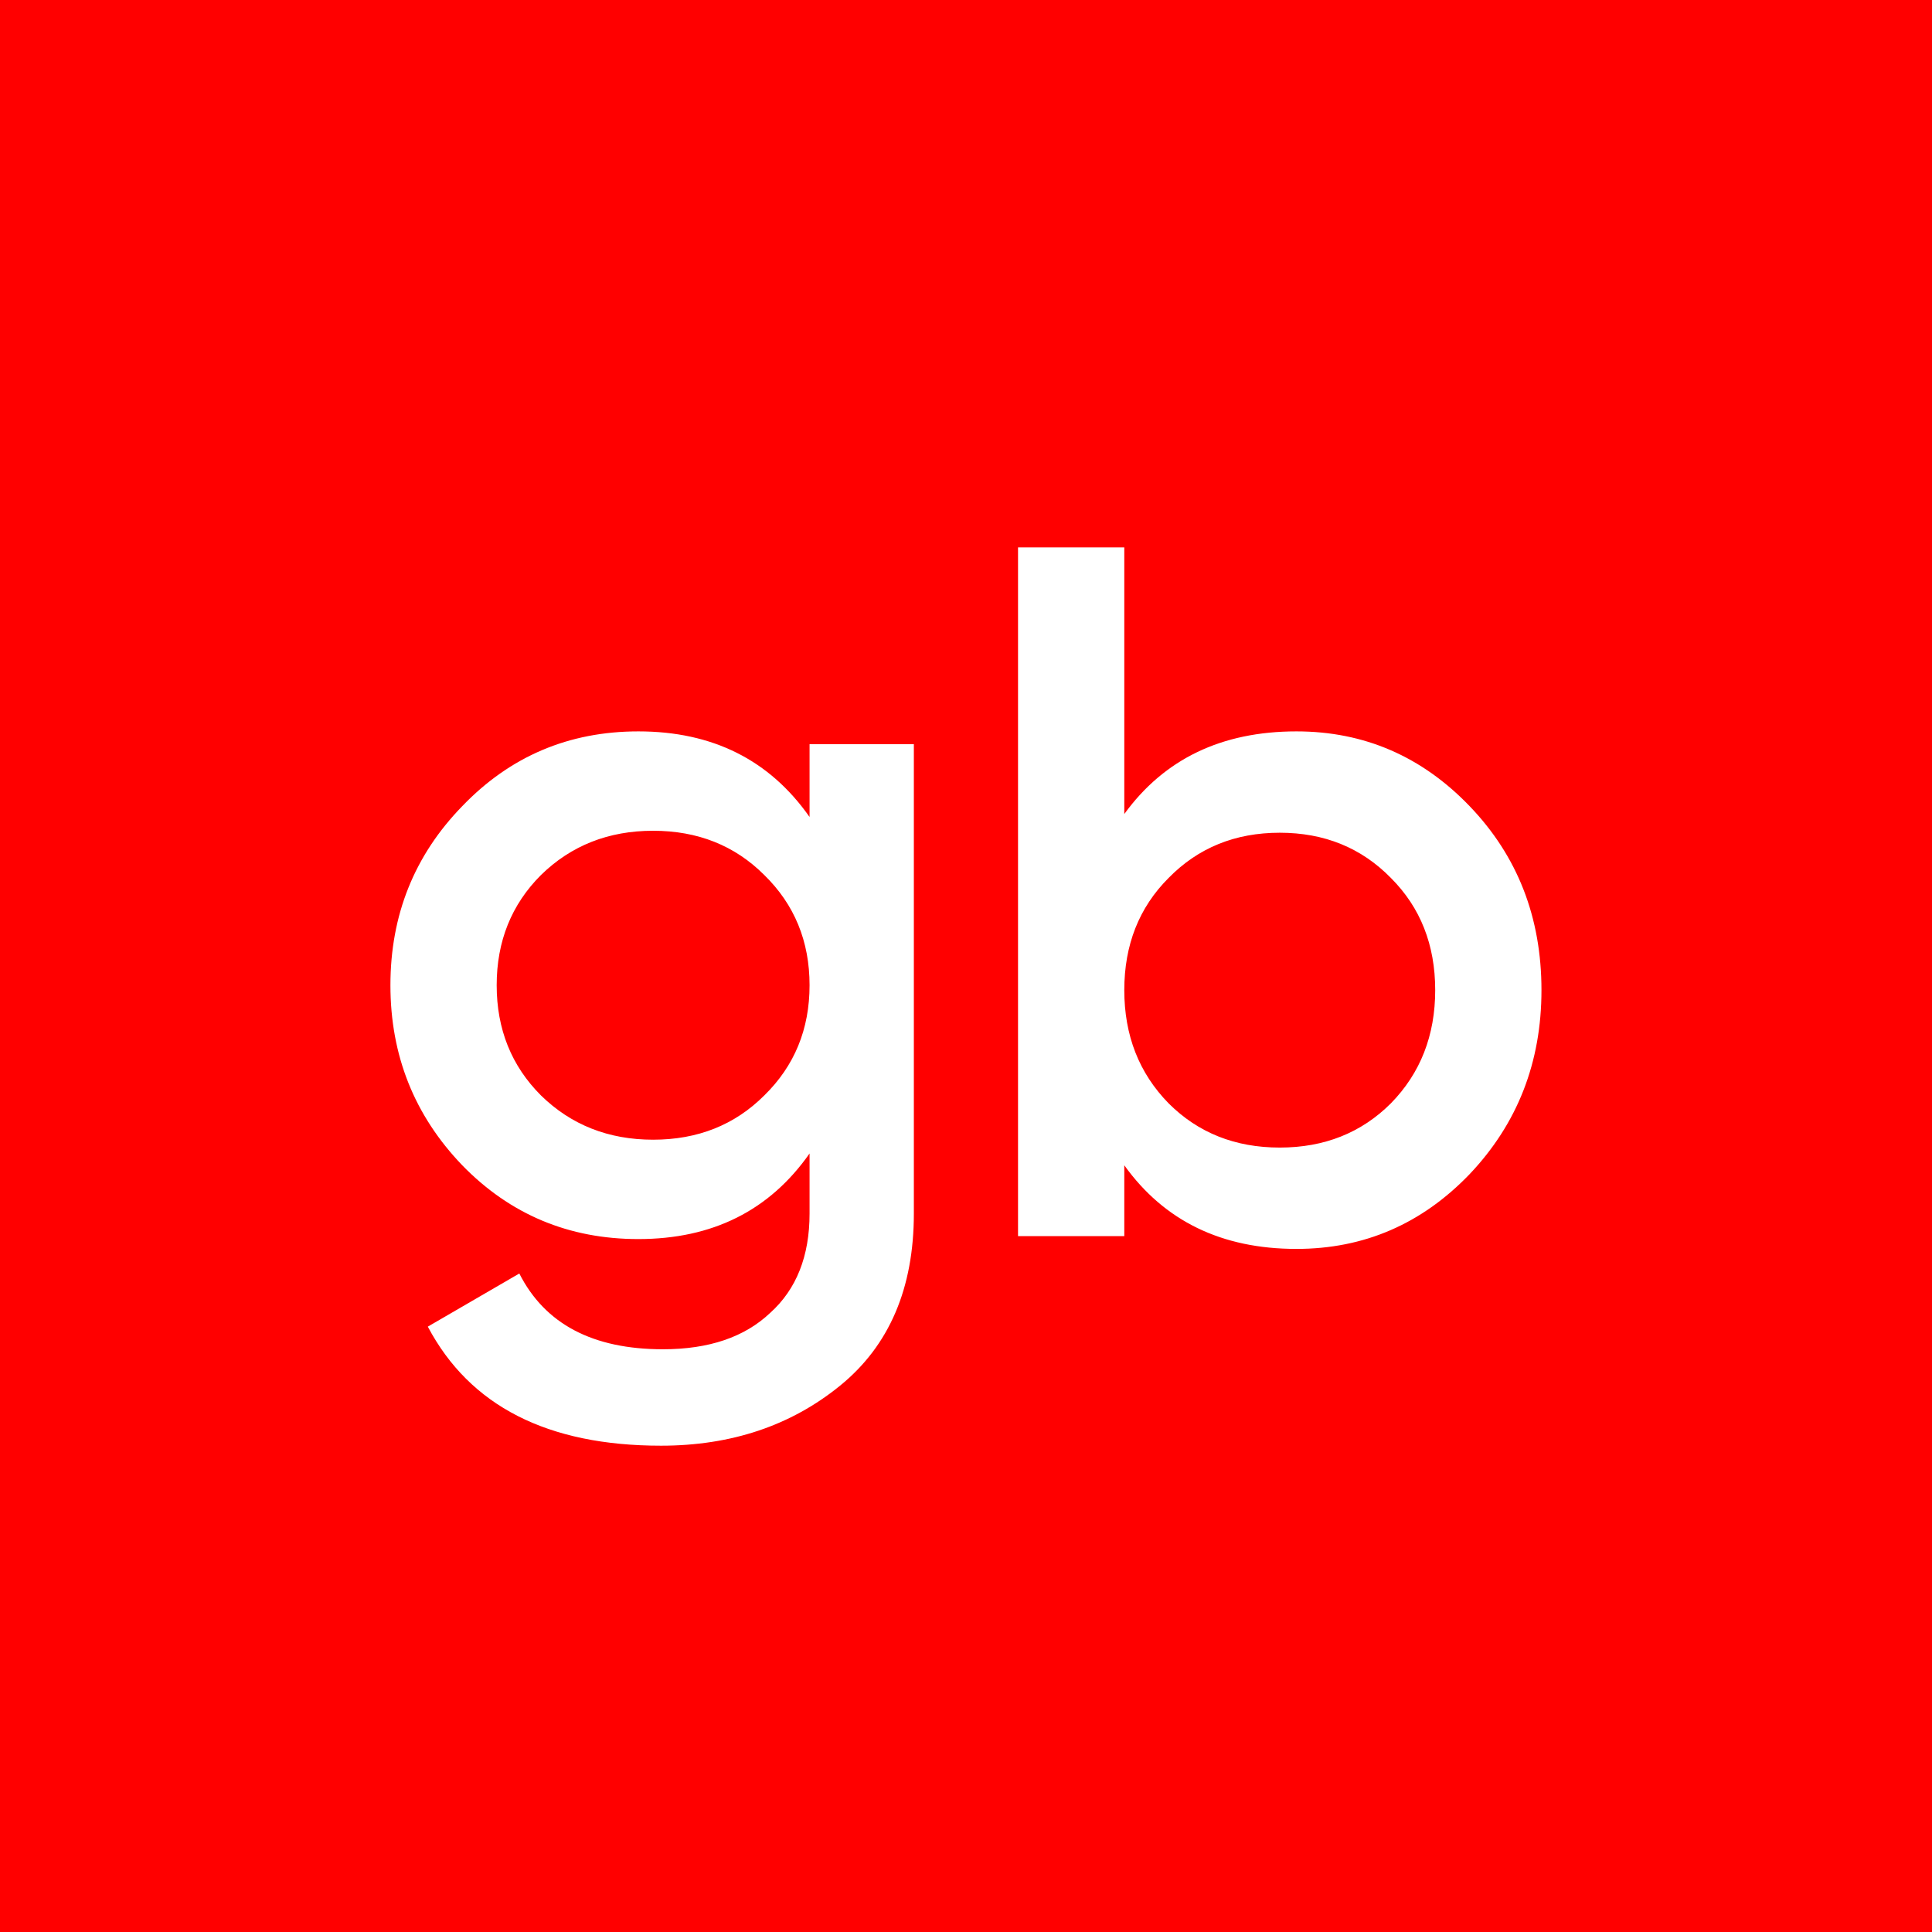
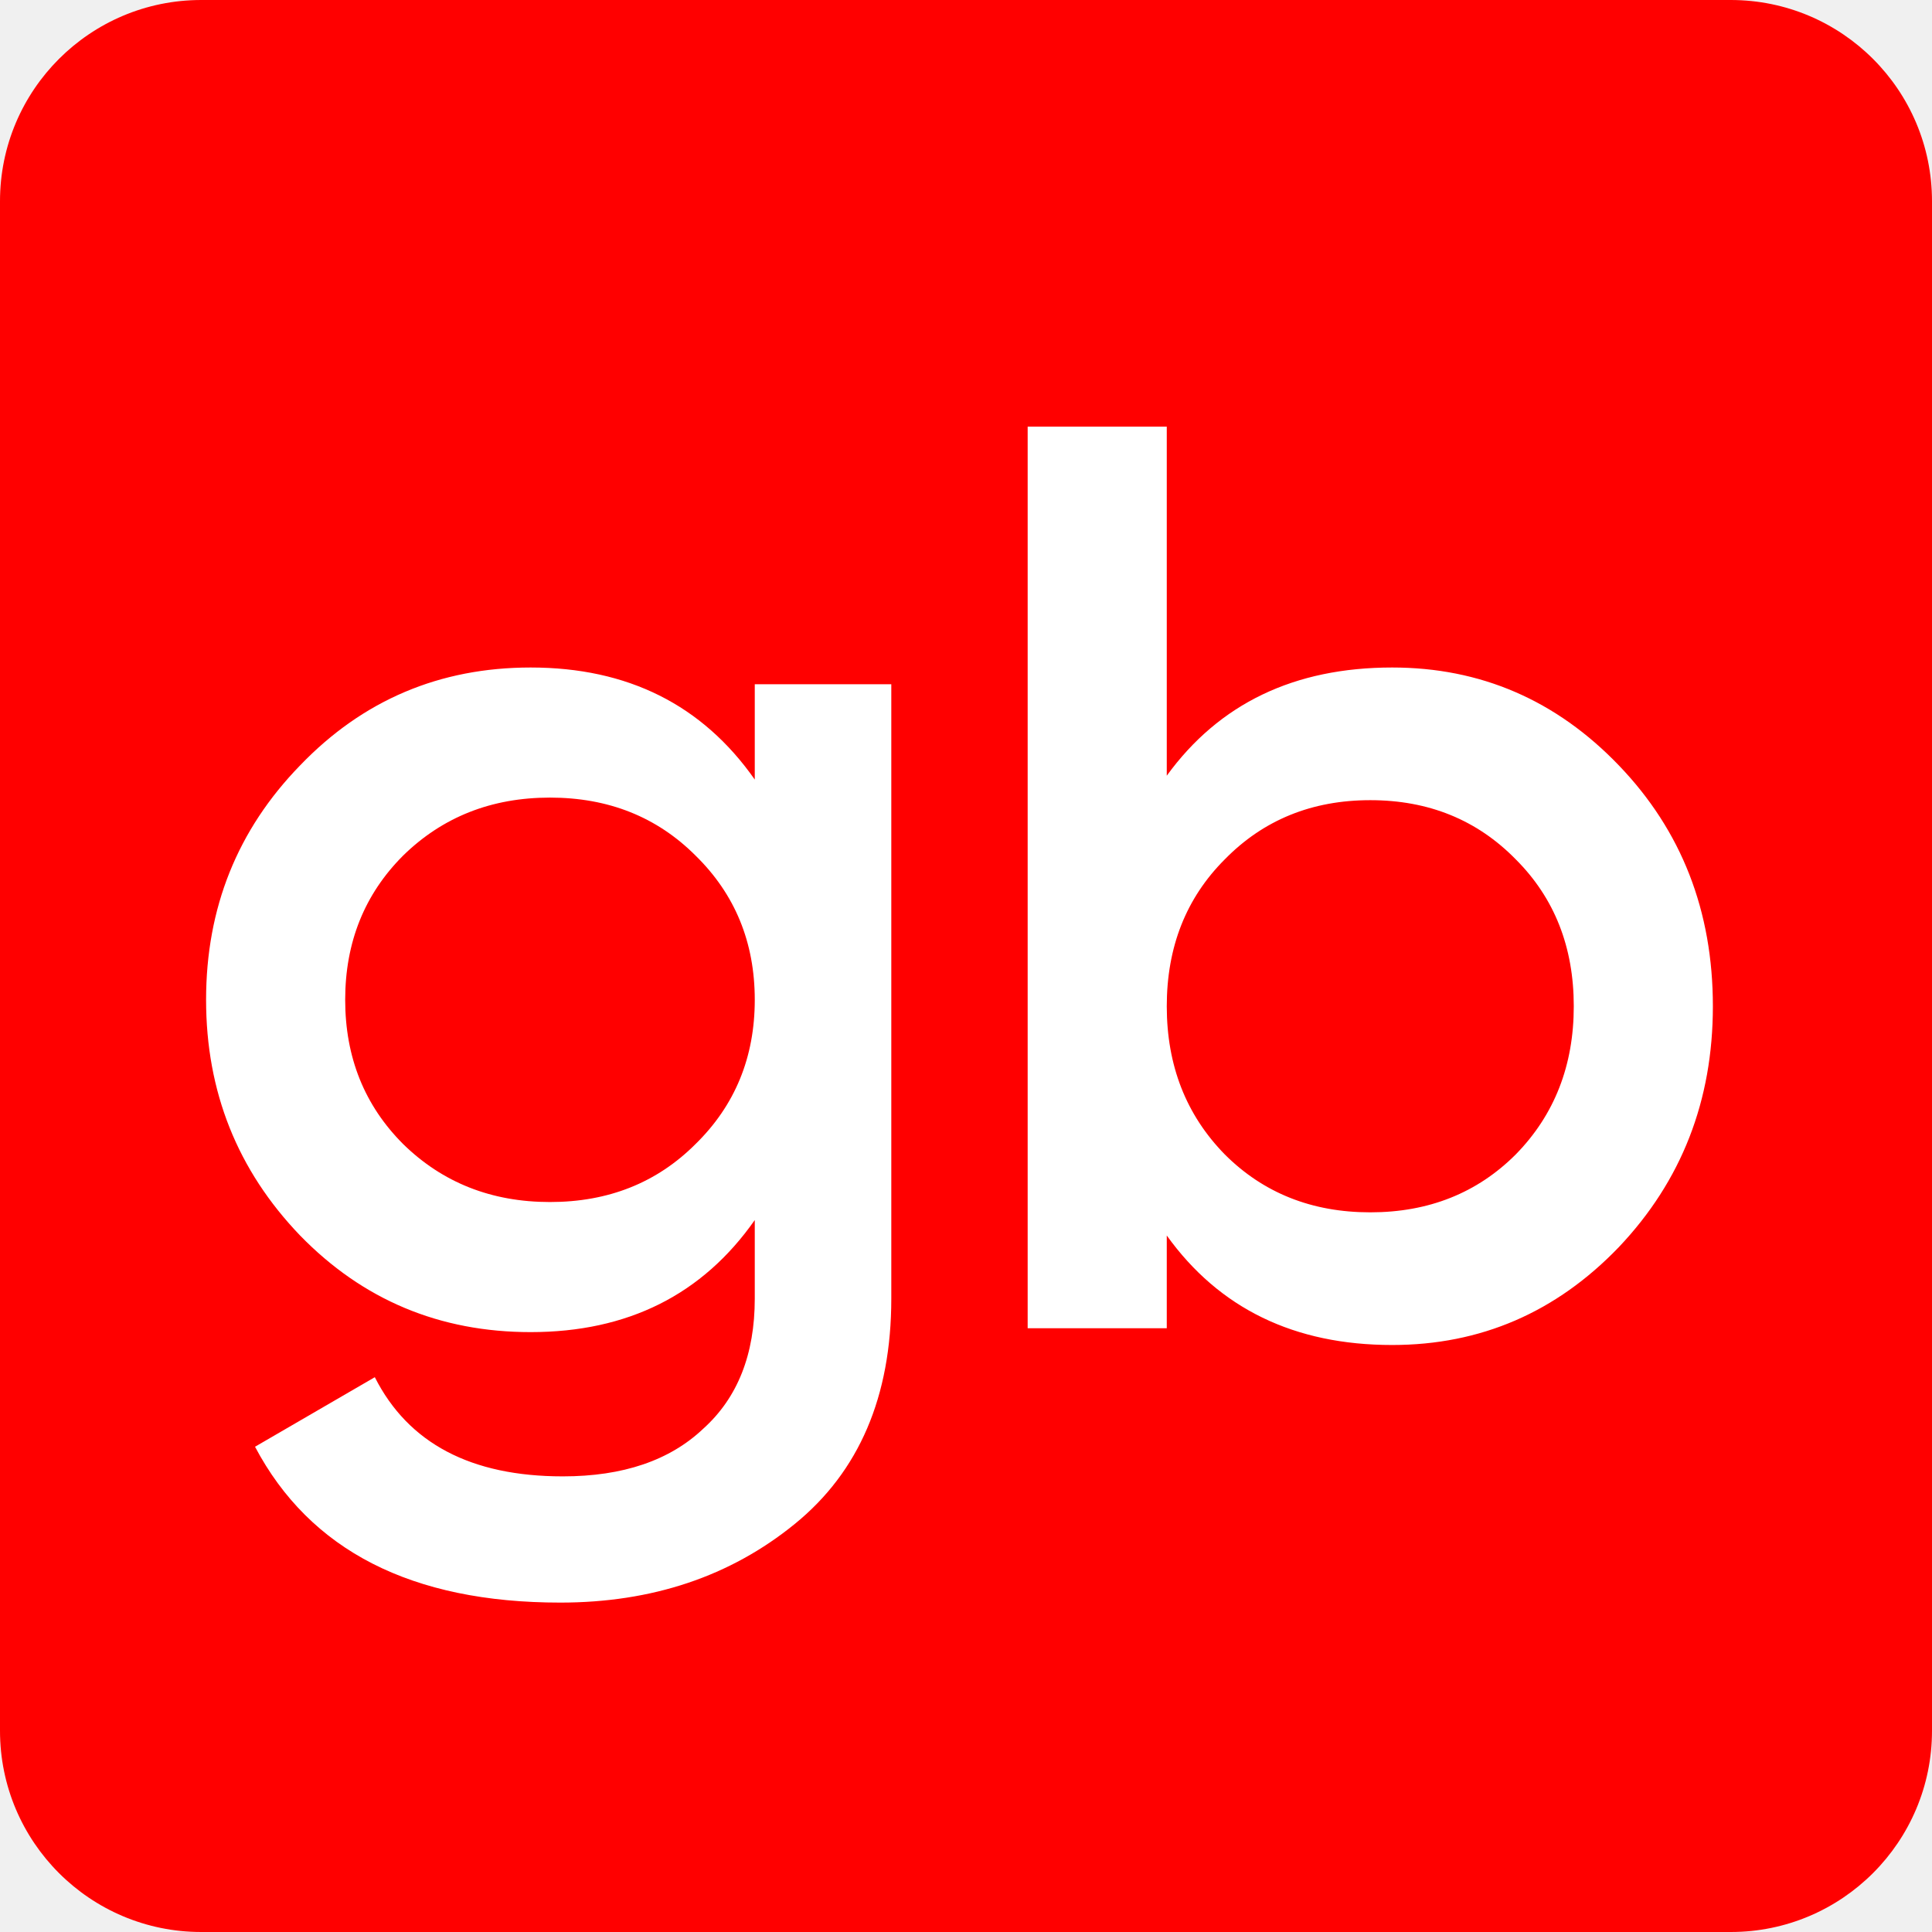
- <svg xmlns="http://www.w3.org/2000/svg" width="1080" height="1080" viewBox="0 0 1080 1080" fill="none">
-   <g clip-path="url(#clip0_3387_21605)">
-     <rect width="1080" height="1080" fill="white" />
-     <rect width="1080" height="1080" fill="#FF0000" />
-     <path d="M452.55 416H510.85V678.35C510.85 720.15 497.1 752.233 469.6 774.6C442.1 796.967 408.733 808.15 369.5 808.15C306.067 808.15 262.617 785.967 239.15 741.6L290.3 711.9C304.6 740.133 331.367 754.25 370.6 754.25C396.267 754.25 416.25 747.467 430.55 733.9C445.217 720.7 452.55 702.183 452.55 678.35V644.8C430.183 676.7 398.283 692.65 356.85 692.65C317.983 692.65 285.167 678.9 258.4 651.4C231.633 623.533 218.25 589.983 218.25 550.75C218.25 511.517 231.633 478.15 258.4 450.65C285.167 422.783 317.983 408.85 356.85 408.85C398.283 408.85 430.183 424.8 452.55 456.7V416ZM302.4 612.35C319.267 628.85 340.167 637.1 365.1 637.1C390.033 637.1 410.75 628.85 427.25 612.35C444.117 595.85 452.55 575.317 452.55 550.75C452.55 526.183 444.117 505.65 427.25 489.15C410.75 472.65 390.033 464.4 365.1 464.4C340.167 464.4 319.267 472.65 302.4 489.15C285.9 505.65 277.65 526.183 277.65 550.75C277.65 575.317 285.9 595.85 302.4 612.35ZM724.736 408.85C762.502 408.85 794.769 422.783 821.536 450.65C848.302 478.517 861.686 512.8 861.686 553.5C861.686 593.833 848.302 628.117 821.536 656.35C794.769 684.217 762.502 698.15 724.736 698.15C682.936 698.15 650.852 682.567 628.486 651.4V691H569.086V306H628.486V455.05C650.852 424.25 682.936 408.85 724.736 408.85ZM653.236 616.75C669.736 633.25 690.452 641.5 715.386 641.5C740.319 641.5 761.036 633.25 777.536 616.75C794.036 599.883 802.286 578.8 802.286 553.5C802.286 528.2 794.036 507.3 777.536 490.8C761.036 473.933 740.319 465.5 715.386 465.5C690.452 465.5 669.736 473.933 653.236 490.8C636.736 507.3 628.486 528.2 628.486 553.5C628.486 578.8 636.736 599.883 653.236 616.75Z" fill="white" />
+ <svg xmlns="http://www.w3.org/2000/svg" width="48" height="48" viewBox="0 0 48 48" fill="none">
+   <g clip-path="url(#clip0_6896_44745)">
+     <path d="M48 0H0V48H48V0Z" fill="#FF0000" />
+     <path d="M18.752 17H22.144V32.264C22.144 34.696 21.344 36.563 19.744 37.864C18.144 39.165 16.203 39.816 13.92 39.816C10.229 39.816 7.701 38.525 6.336 35.944L9.312 34.216C10.144 35.859 11.701 36.68 13.984 36.68C15.477 36.68 16.64 36.285 17.472 35.496C18.325 34.728 18.752 33.651 18.752 32.264V30.312C17.451 32.168 15.595 33.096 13.184 33.096C10.923 33.096 9.013 32.296 7.456 30.696C5.899 29.075 5.12 27.123 5.12 24.84C5.12 22.557 5.899 20.616 7.456 19.016C9.013 17.395 10.923 16.584 13.184 16.584C15.595 16.584 17.451 17.512 18.752 19.368V17ZM10.016 28.424C10.997 29.384 12.213 29.864 13.664 29.864C15.115 29.864 16.32 29.384 17.28 28.424C18.261 27.464 18.752 26.269 18.752 24.84C18.752 23.411 18.261 22.216 17.28 21.256C16.32 20.296 15.115 19.816 13.664 19.816C12.213 19.816 10.997 20.296 10.016 21.256C9.056 22.216 8.576 23.411 8.576 24.84C8.576 26.269 9.056 27.464 10.016 28.424ZM34.588 16.584C36.786 16.584 38.663 17.395 40.22 19.016C41.778 20.637 42.556 22.632 42.556 25C42.556 27.347 41.778 29.341 40.22 30.984C38.663 32.605 36.786 33.416 34.588 33.416C32.156 33.416 30.29 32.509 28.988 30.696V33H25.532V10.6H28.988V19.272C30.29 17.48 32.156 16.584 34.588 16.584ZM30.428 28.68C31.388 29.64 32.594 30.12 34.044 30.12C35.495 30.12 36.7 29.64 37.66 28.68C38.62 27.699 39.1 26.472 39.1 25C39.1 23.528 38.62 22.312 37.66 21.352C36.7 20.371 35.495 19.88 34.044 19.88C32.594 19.88 31.388 20.371 30.428 21.352C29.468 22.312 28.988 23.528 28.988 25C28.988 26.472 29.468 27.699 30.428 28.68Z" fill="white" />
  </g>
  <defs>
-     <clipPath id="clip0_3387_21605">
-       <rect width="1080" height="1080" fill="white" />
+     <clipPath id="clip0_6896_44745">
+       <rect width="48" height="48" rx="5" fill="white" />
    </clipPath>
  </defs>
</svg>
